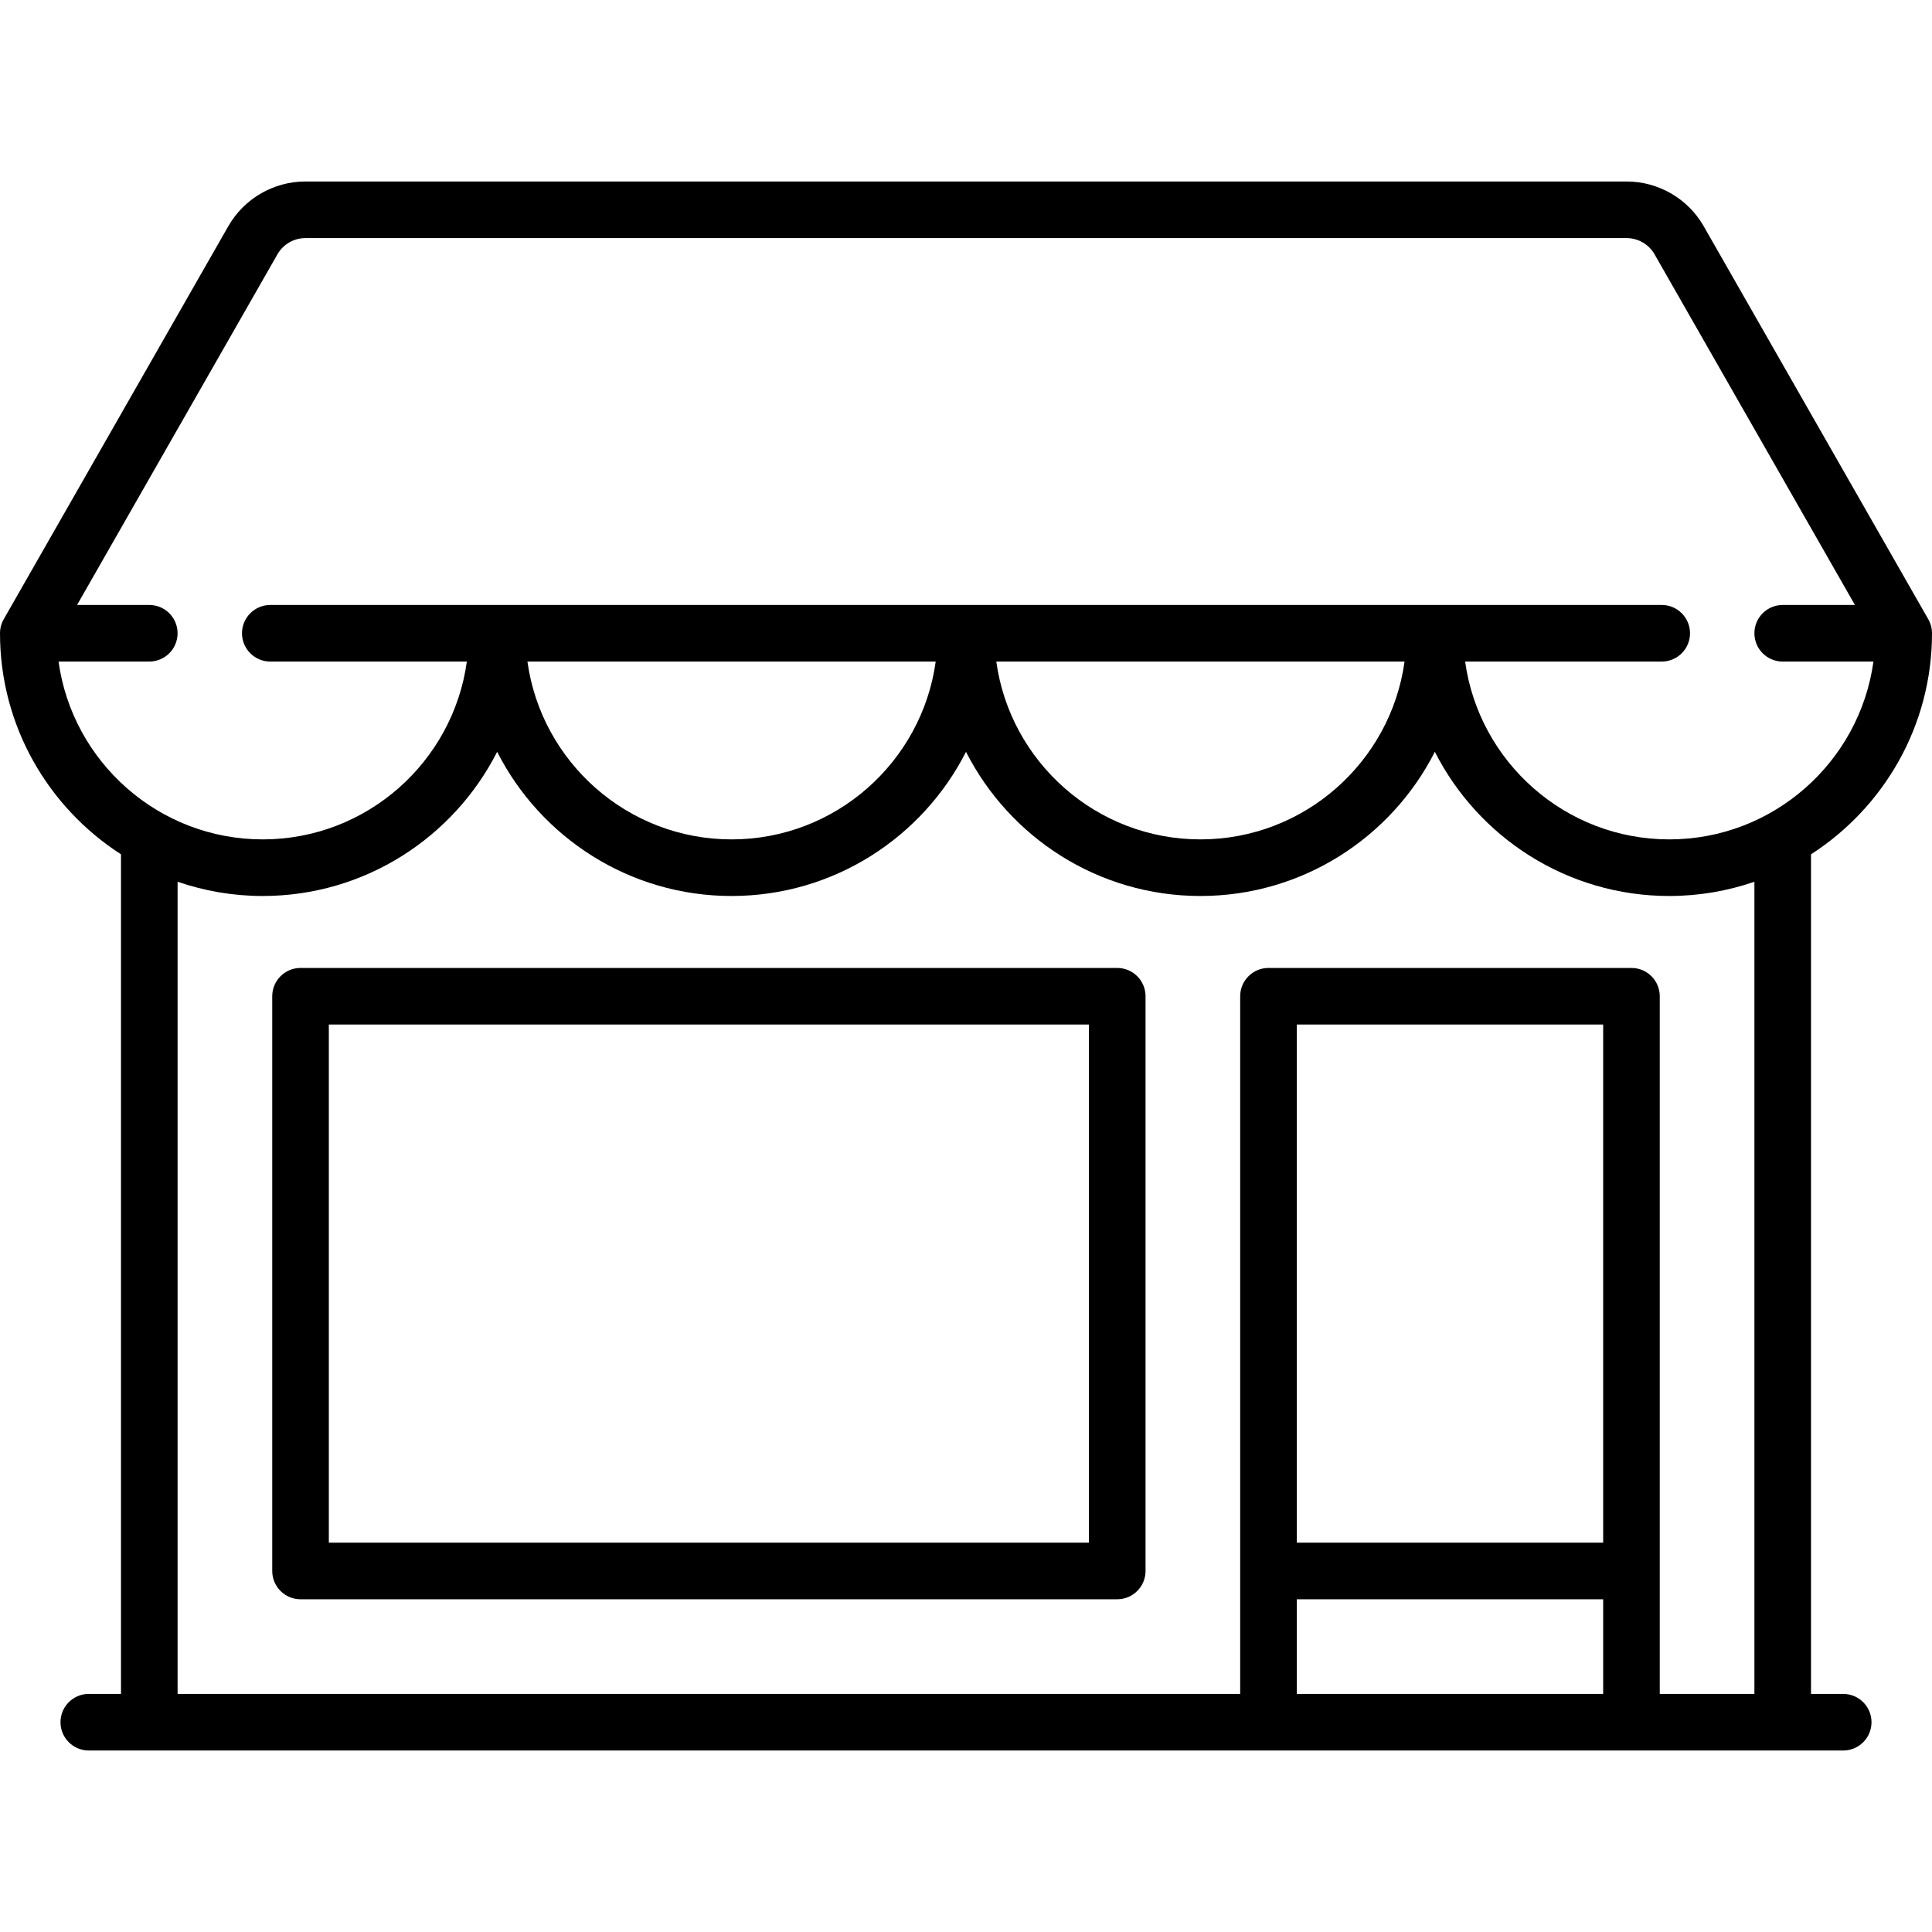
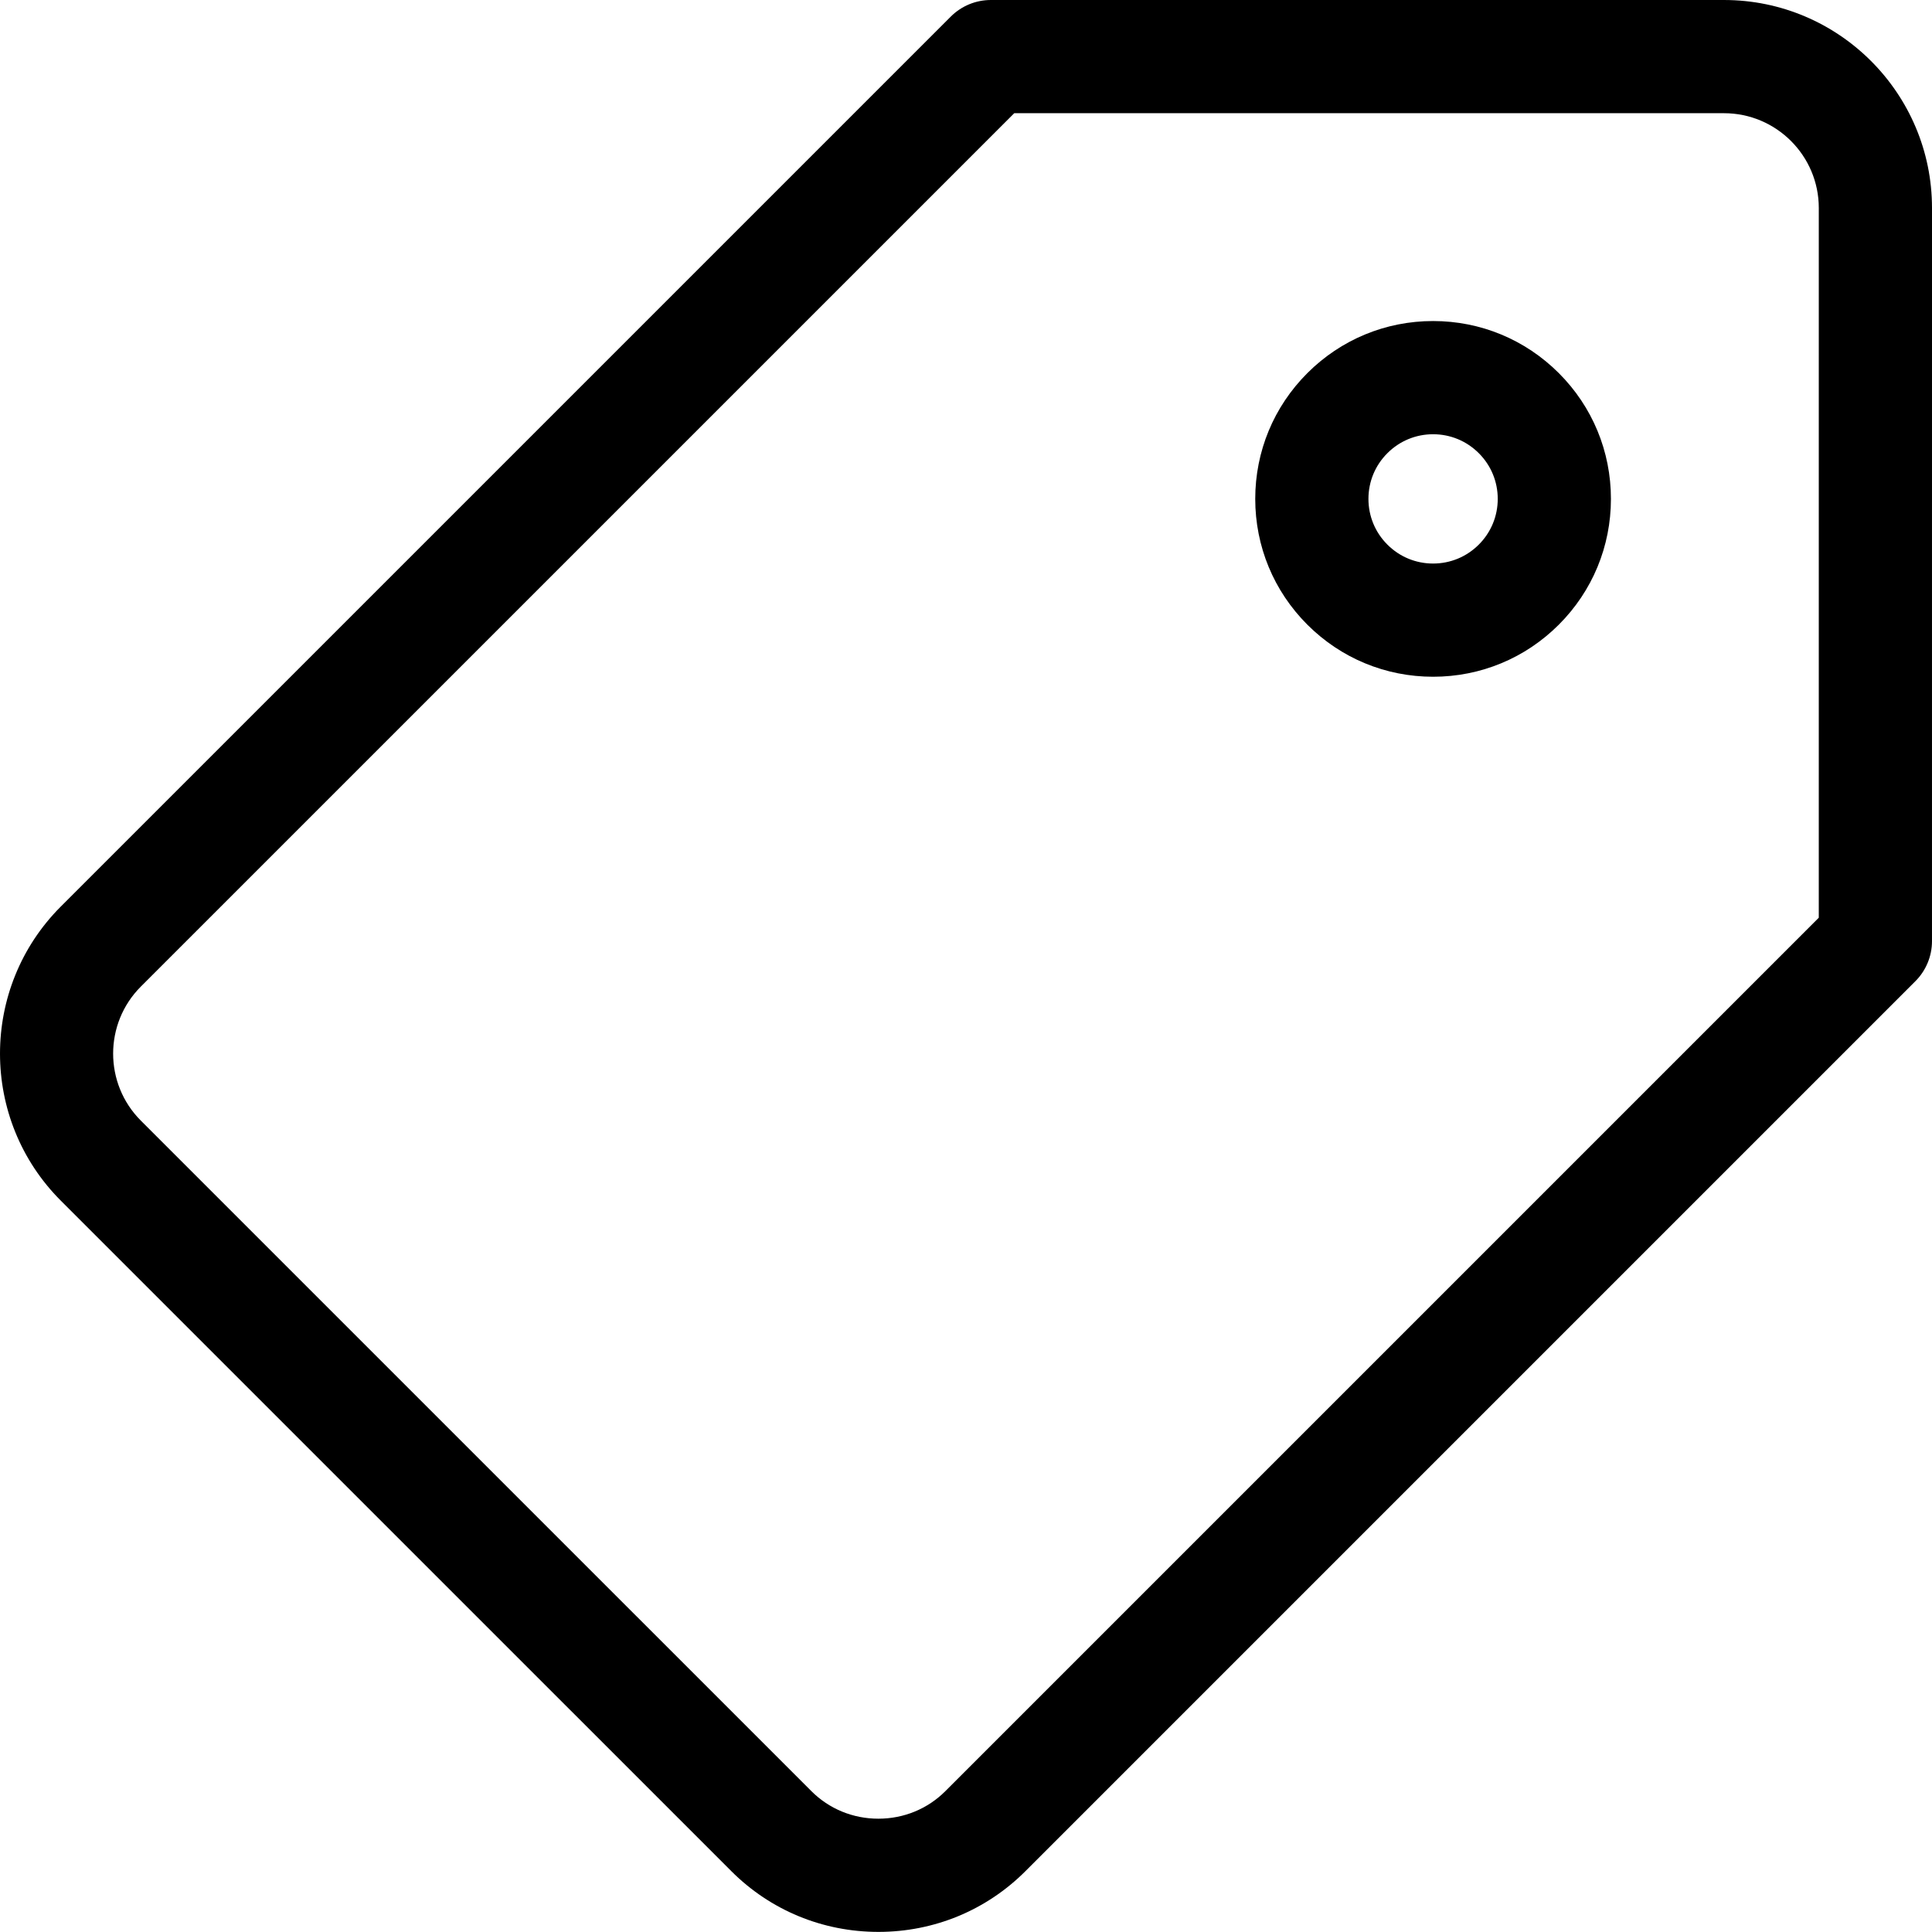
- <svg xmlns="http://www.w3.org/2000/svg" version="1.1" id="Capa_1" x="0px" y="0px" viewBox="0 0 512 512" style="enable-background:new 0 0 512 512;" xml:space="preserve">
-   <g>
-     <g>
-       <path d="M488.468,448.903h-8.532V226.4C499.202,214.003,512,192.386,512,167.822c0-1.305-0.341-2.588-0.988-3.721L451.499,59.953    c-4.18-7.313-12.009-11.857-20.432-11.857H80.933c-8.423,0-16.252,4.543-20.432,11.857L0.988,164.101    C0.341,165.234,0,166.518,0,167.822c0,24.564,12.798,46.181,32.064,58.578v222.503h-8.532c-4.142,0-7.5,3.358-7.5,7.5    c0,4.142,3.358,7.5,7.5,7.5h464.936c4.143,0,7.5-3.358,7.5-7.5C495.968,452.261,492.61,448.903,488.468,448.903z M15.517,175.322    h24.044c4.142,0,7.5-3.358,7.5-7.5c0-4.142-3.358-7.5-7.5-7.5H20.424l53.101-92.927c1.516-2.652,4.354-4.299,7.408-4.299h350.134    c3.054,0,5.893,1.647,7.408,4.299l53.1,92.927h-19.141c-4.143,0-7.5,3.358-7.5,7.5c0,4.142,3.357,7.5,7.5,7.5h24.048    c-3.667,26.584-26.532,47.125-54.108,47.125c-27.575,0-50.429-20.543-54.097-47.125h52.096c4.143,0,7.5-3.358,7.5-7.5    c0-4.142-3.357-7.5-7.5-7.5H71.631c-4.142,0-7.5,3.358-7.5,7.5c0,4.142,3.358,7.5,7.5,7.5h52.091    c-3.668,26.582-26.523,47.125-54.097,47.125C42.049,222.447,19.184,201.906,15.517,175.322z M372.222,175.322    c-3.668,26.582-26.523,47.125-54.097,47.125c-27.575,0-50.429-20.543-54.097-47.125H372.222z M247.972,175.322    c-3.668,26.582-26.523,47.125-54.097,47.125c-27.574,0-50.429-20.543-54.097-47.125H247.972z M424.854,448.904h-81.193v-25.081    h81.193V448.904z M424.854,408.823h-81.193V271.516h81.193V408.823z M464.936,448.904h-25.081V264.016c0-4.142-3.357-7.5-7.5-7.5    h-96.193c-4.143,0-7.5,3.358-7.5,7.5v184.887H47.064V233.674c7.081,2.433,14.665,3.773,22.561,3.773    c27.095,0,50.624-15.556,62.125-38.207c11.501,22.65,35.03,38.207,62.125,38.207c27.095,0,50.624-15.556,62.125-38.207    c11.501,22.65,35.03,38.207,62.125,38.207c27.095,0,50.624-15.556,62.125-38.207c11.501,22.65,35.03,38.207,62.125,38.207    c7.896,0,15.48-1.34,22.561-3.772V448.904z" />
-     </g>
-   </g>
-   <g>
-     <g>
-       <path d="M296.081,256.516H79.645c-4.142,0-7.5,3.358-7.5,7.5v152.307c0,4.142,3.358,7.5,7.5,7.5h216.436    c4.143,0,7.5-3.358,7.5-7.5V264.016C303.581,259.873,300.224,256.516,296.081,256.516z M288.581,408.823H87.145V271.516h201.436    V408.823z" />
-     </g>
-   </g>
-   <g>
- </g>
-   <g>
- </g>
-   <g>
- </g>
-   <g>
- </g>
-   <g>
- </g>
-   <g>
- </g>
-   <g>
- </g>
-   <g>
- </g>
-   <g>
- </g>
-   <g>
- </g>
-   <g>
- </g>
-   <g>
- </g>
-   <g>
- </g>
-   <g>
- </g>
-   <g>
- </g>
+ <svg xmlns="http://www.w3.org/2000/svg" height="512pt" viewBox="0 0 512.001 512" width="512pt">
+   <path d="m456.883 0h-194.309c-3.977 0-7.793 1.582-10.605 4.395l-235.855 235.848c-21.484 21.492-21.484 56.457 0 77.941l177.699 177.695c10.375 10.375 24.215 16.09 38.965 16.094h.004c14.754 0 28.594-5.719 38.973-16.098l235.848-235.852c2.812-2.812 4.395-6.629 4.395-10.605l.004-194.309c-.004-30.387-24.73-55.109-55.117-55.109zm25.113 243.207-231.457 231.457c-4.711 4.715-11.02 7.309-17.758 7.309-6.742 0-13.047-2.594-17.758-7.305l-177.699-177.695c-9.789-9.789-9.789-25.727 0-35.52l231.461-231.453h188.098c13.848 0 25.117 11.266 25.117 25.113zm0 0" />
+   <path d="m379.785 85.078c-12.59 0-24.426 4.906-33.328 13.809-8.902 8.898-13.805 20.734-13.805 33.324 0 12.59 4.902 24.426 13.805 33.328 8.902 8.902 20.738 13.805 33.328 13.805 12.586 0 24.422-4.902 33.324-13.805 8.902-8.902 13.805-20.738 13.805-33.328 0-12.59-4.902-24.426-13.801-33.324-8.902-8.902-20.738-13.809-33.328-13.809zm12.113 59.246c-3.234 3.238-7.539 5.02-12.113 5.02-4.578 0-8.879-1.781-12.113-5.02-3.238-3.234-5.02-7.539-5.02-12.113 0-4.574 1.781-8.879 5.02-12.113 3.234-3.238 7.539-5.02 12.113-5.02 4.574 0 8.875 1.781 12.113 5.02 3.238 3.234 5.02 7.539 5.02 12.113 0 4.574-1.785 8.879-5.02 12.113zm0 0" />
</svg>
